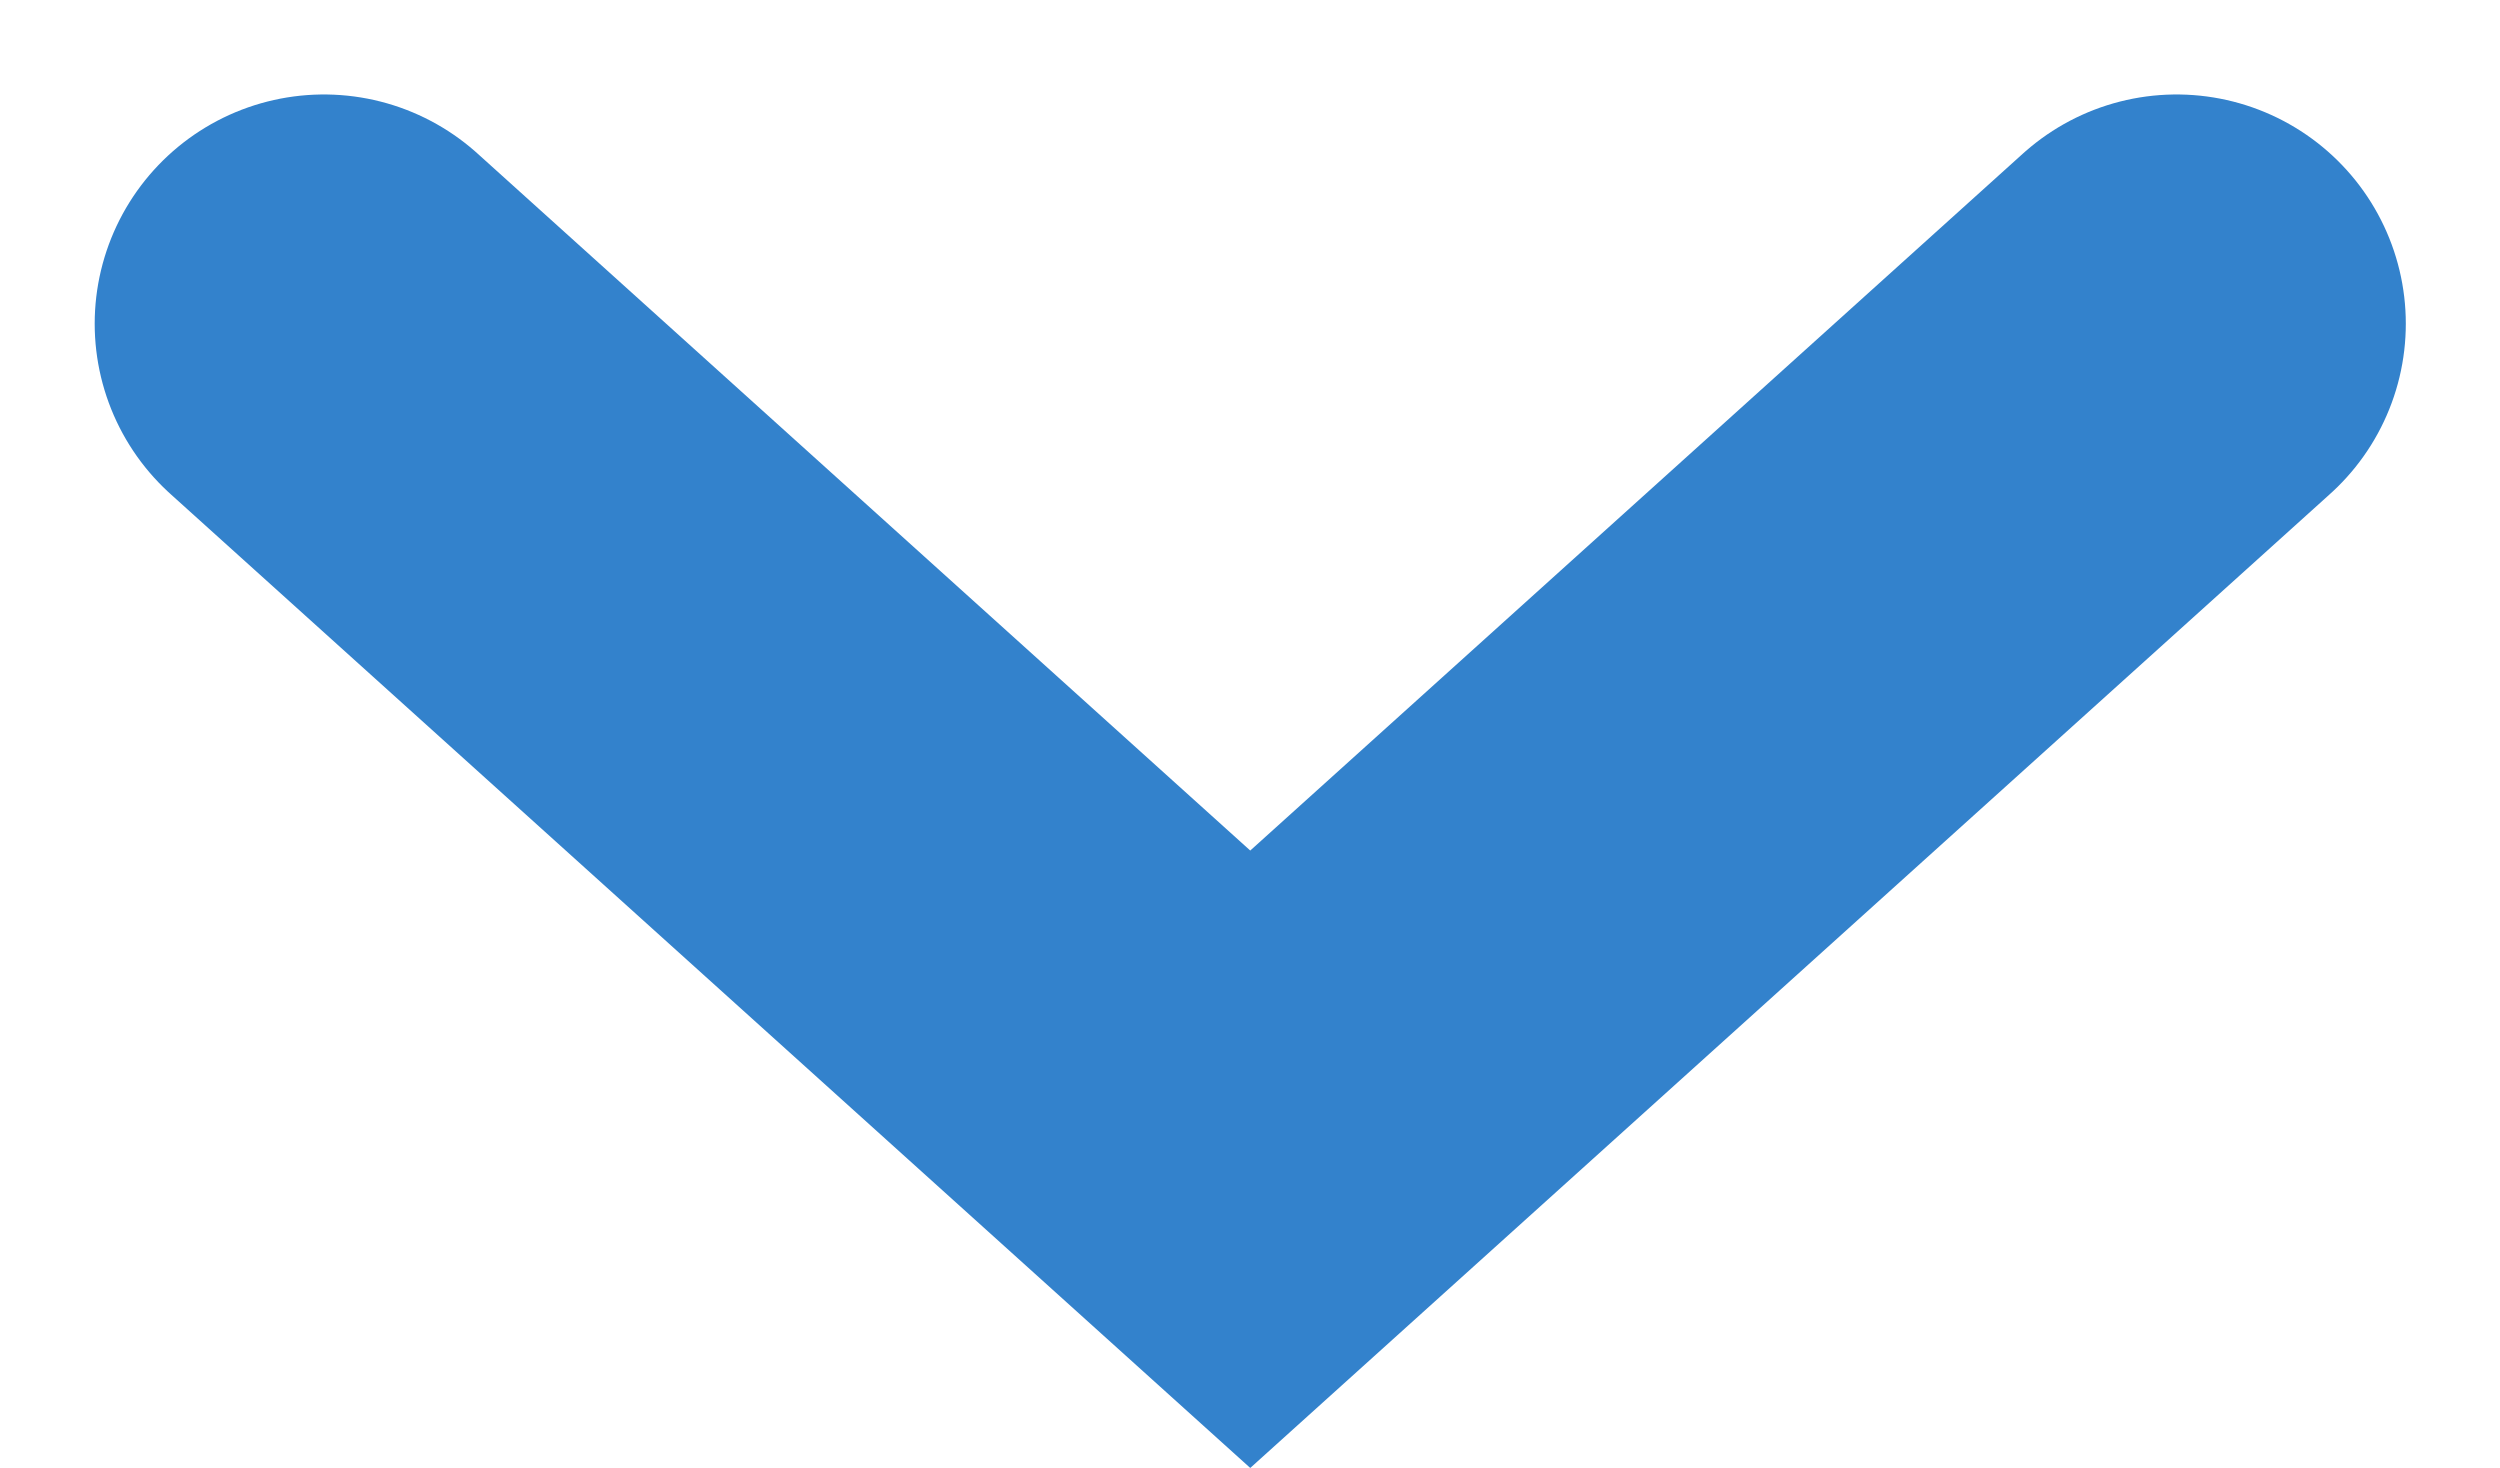
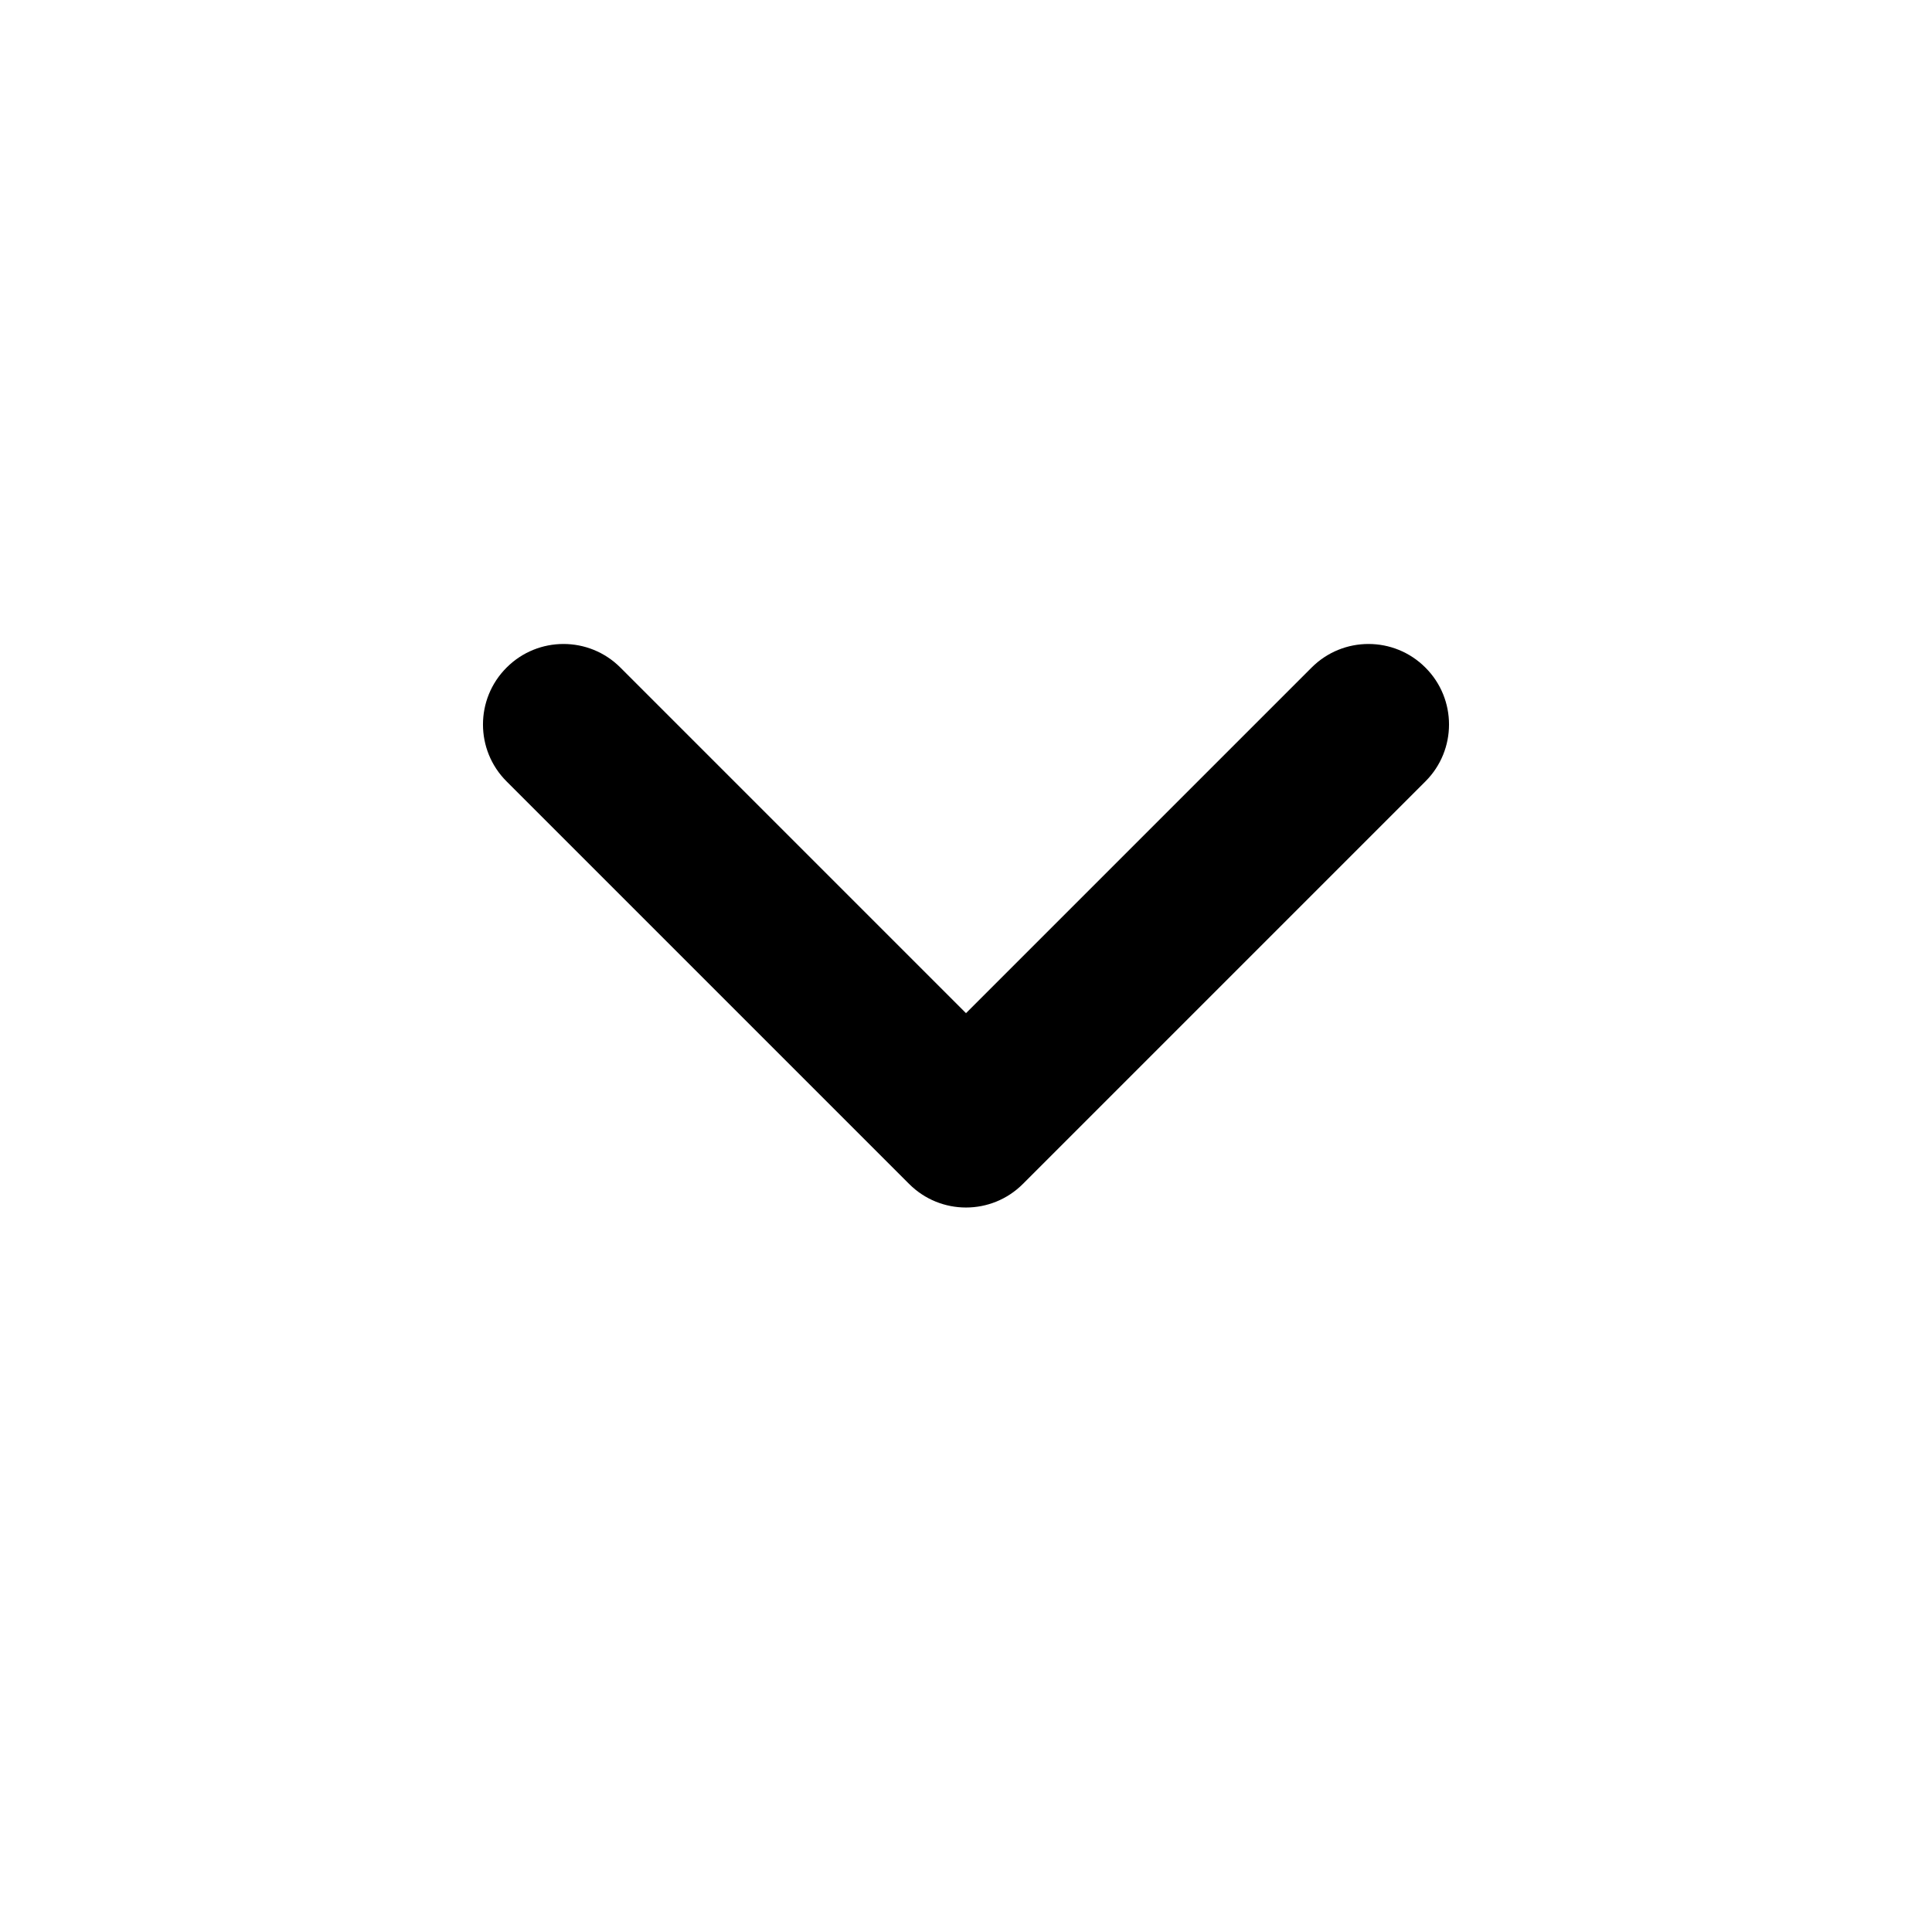
- <svg xmlns="http://www.w3.org/2000/svg" width="10.906" height="6.404" viewBox="0 0 10.906 6.404">
-   <path id="Path_373" data-name="Path 373" d="M2527.031,3439l4.041,3.645,4.041-3.645" transform="translate(-2525.618 -3437.588)" fill="none" stroke="#3382cc" stroke-linecap="round" stroke-width="2" />
+ <svg xmlns="http://www.w3.org/2000/svg" width="800px" height="800px" viewBox="0 0 24 24" fill="none">
+   <path fill-rule="evenodd" clip-rule="evenodd" d="M12.707 14.707C12.317 15.098 11.683 15.098 11.293 14.707L6.293 9.707C5.902 9.317 5.902 8.683 6.293 8.293C6.683 7.902 7.317 7.902 7.707 8.293L12 12.586L16.293 8.293C16.683 7.902 17.317 7.902 17.707 8.293C18.098 8.683 18.098 9.317 17.707 9.707L12.707 14.707Z" fill="#000000" />
</svg>
